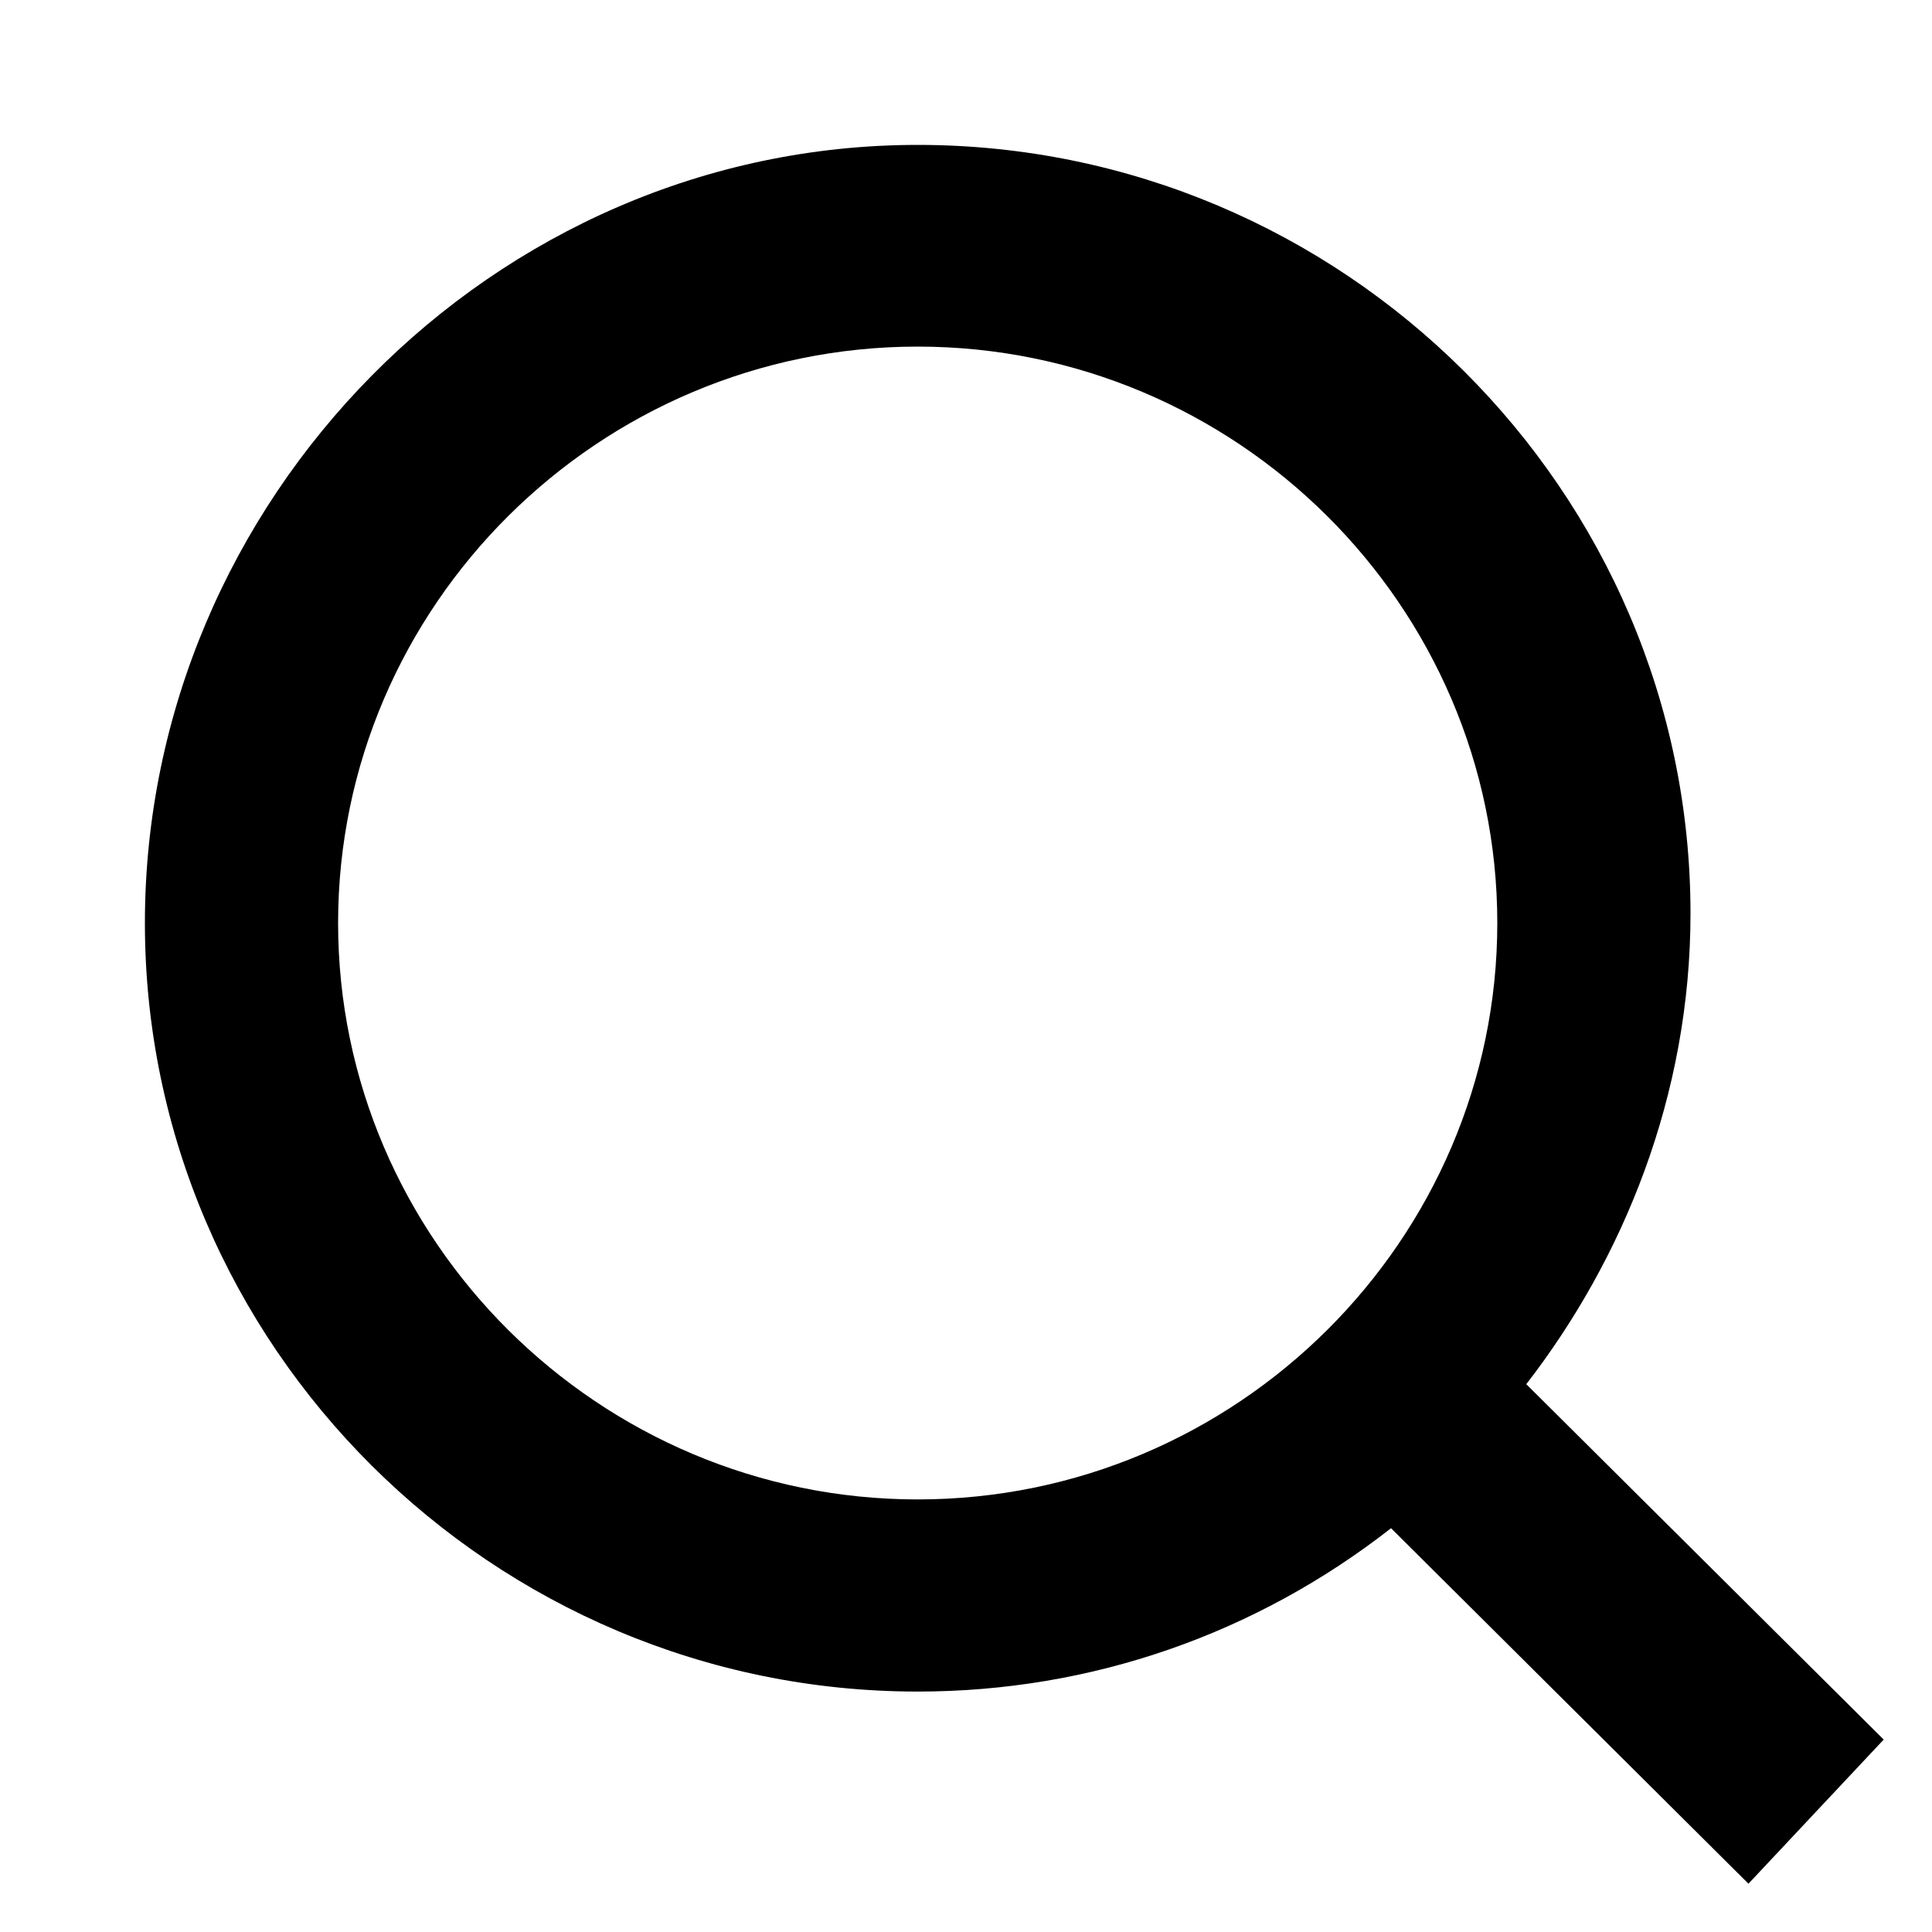
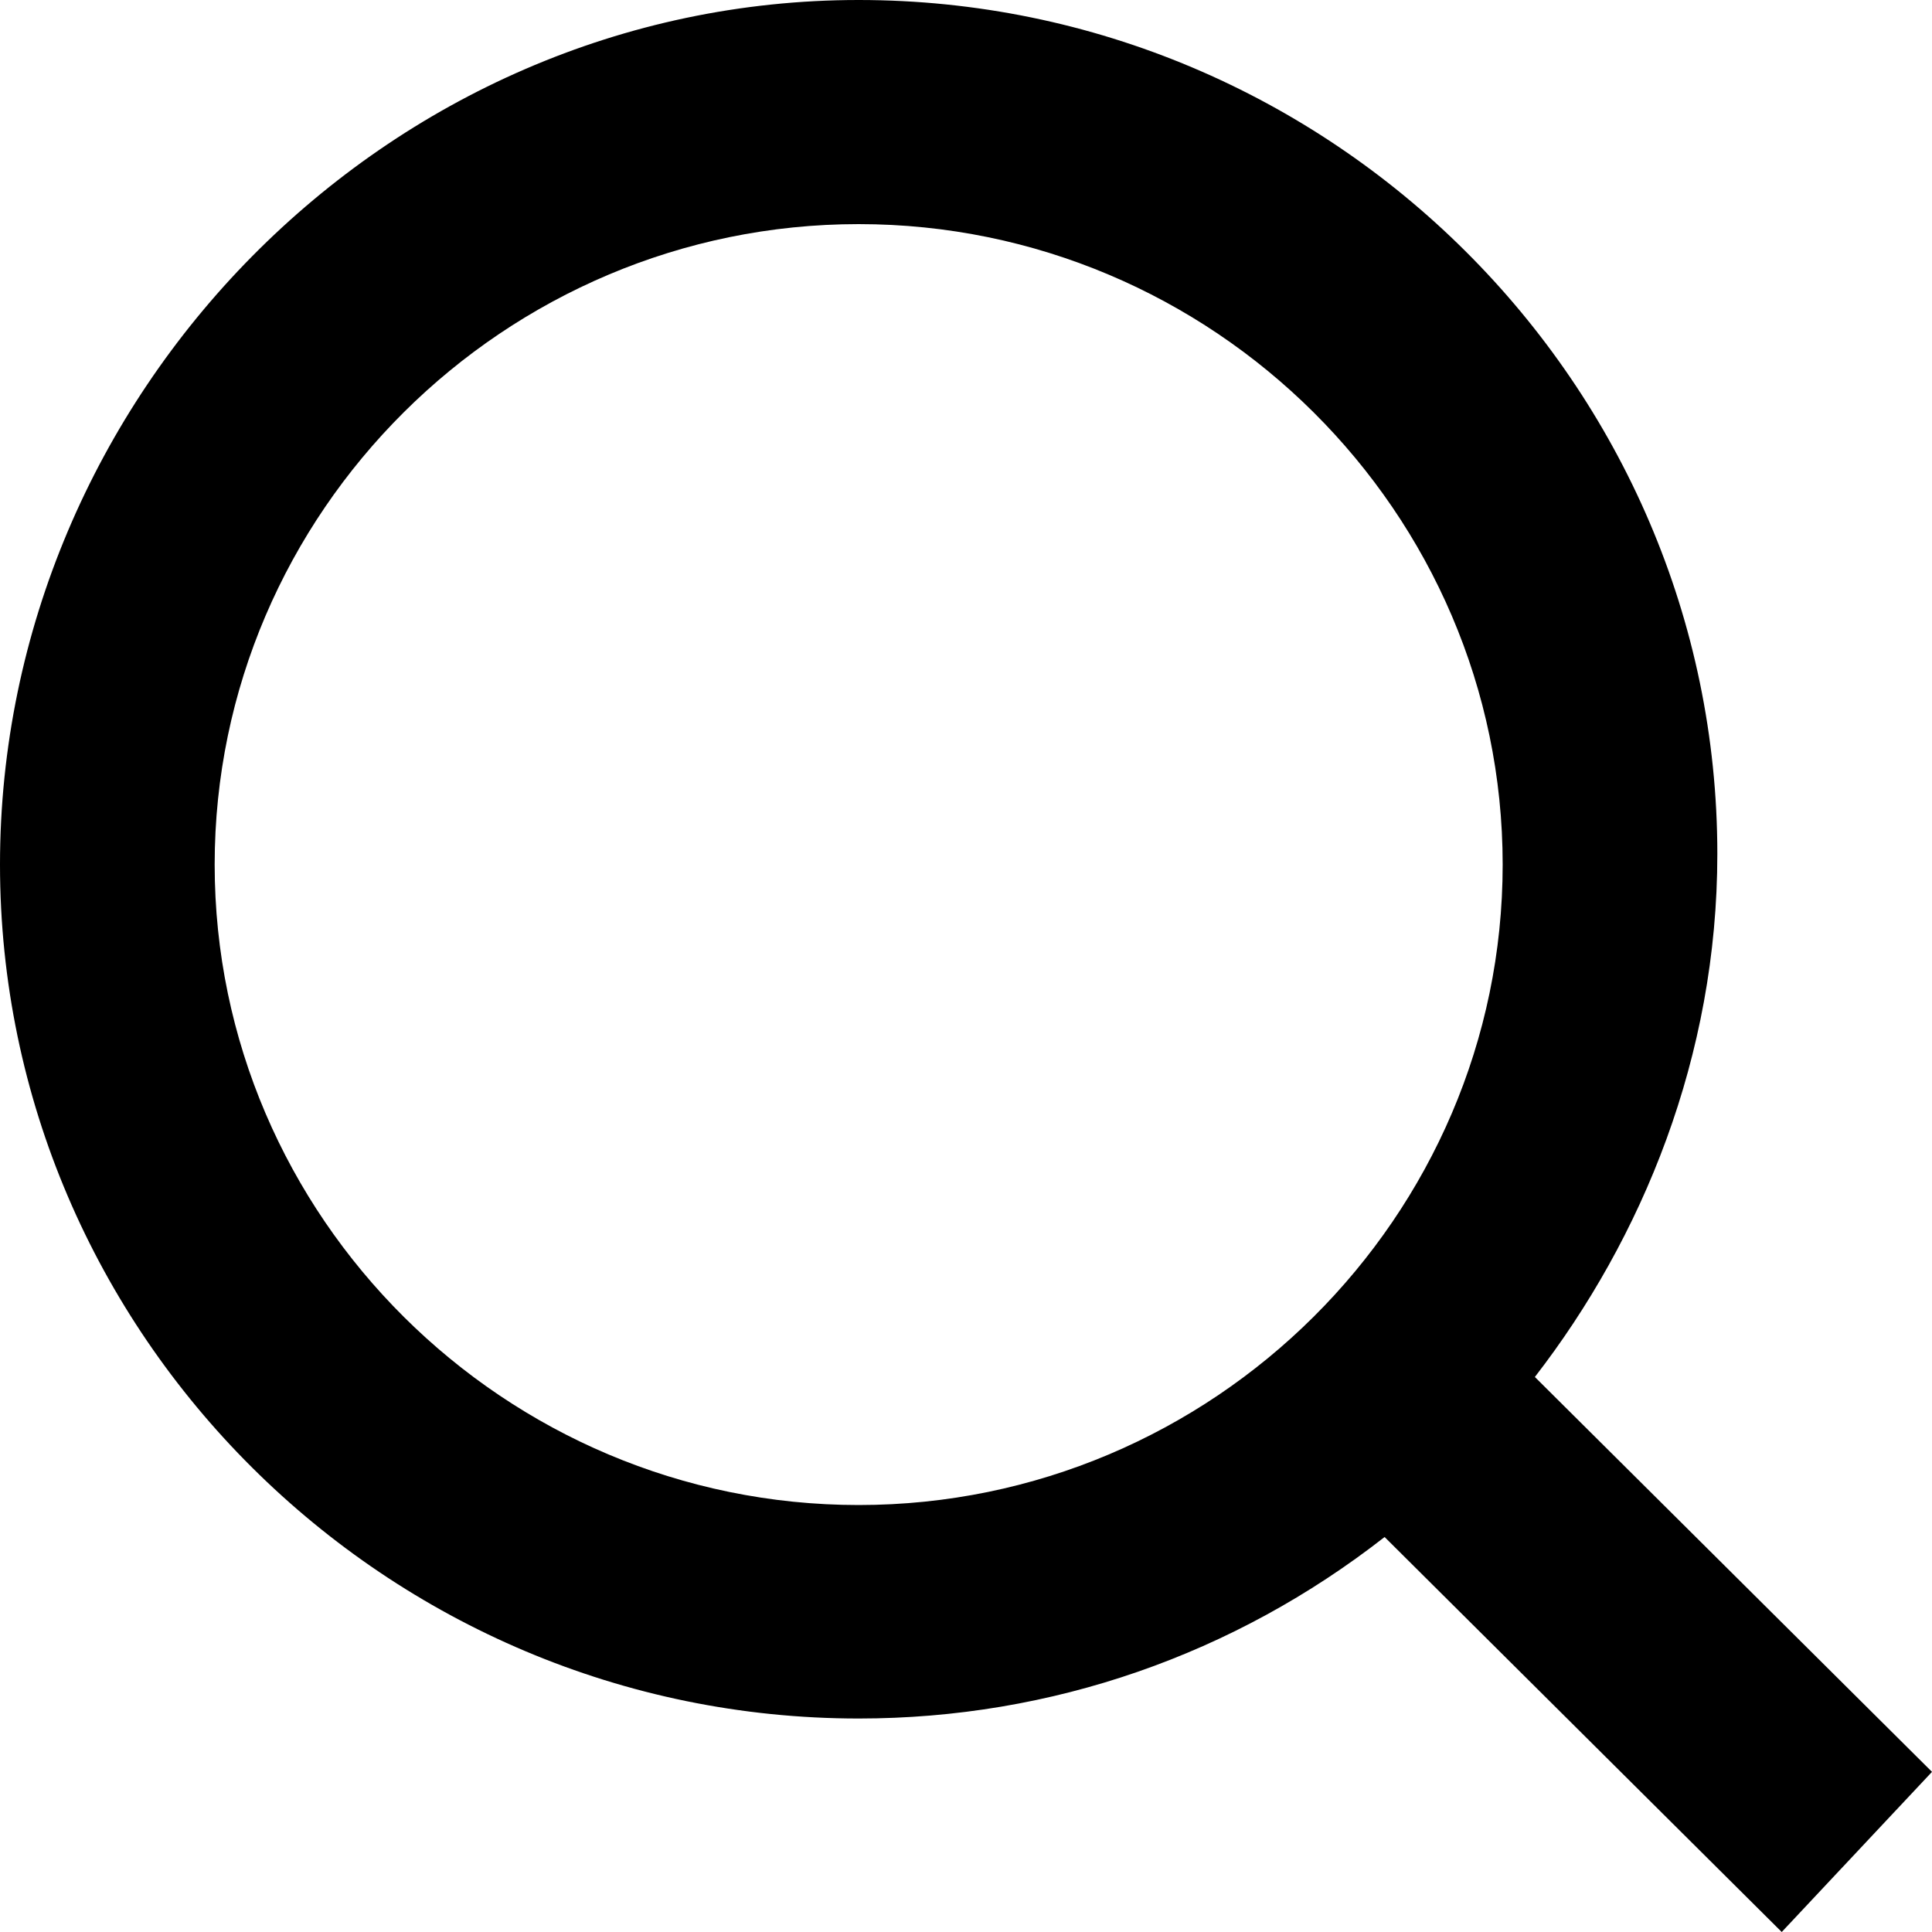
- <svg xmlns="http://www.w3.org/2000/svg" width="20" height="20" viewBox="0 0 20 20" fill="none">
-   <path d="M19.5 18.008L15.8 14.329C16.8 13.036 17.5 11.345 17.5 9.456C17.5 5.08 13.9 1.5 9.5 1.5C5.1 1.5 1.5 5.18 1.5 9.555C1.5 13.931 5.1 17.511 9.5 17.511C11.3 17.511 13 16.914 14.4 15.82L18.1 19.5L19.5 18.008ZM9.5 15.522C6.2 15.522 3.5 12.837 3.5 9.555C3.5 6.273 6.2 3.588 9.5 3.588C12.8 3.588 15.5 6.273 15.5 9.555C15.5 12.837 12.8 15.522 9.5 15.522Z" fill="black" />
+ <svg xmlns="http://www.w3.org/2000/svg" width="18" height="18" viewBox="0 0 18 18" fill="none">
+   <path d="M18 16.508L14.3 12.829C15.3 11.536 16 9.845 16 7.956C16 3.58 12.4 0 8 0C3.6 0 0 3.68 0 8.055C0 12.431 3.6 16.011 8 16.011C9.8 16.011 11.5 15.414 12.9 14.32L16.6 18L18 16.508ZM8 14.022C4.7 14.022 2 11.337 2 8.055C2 4.773 4.7 2.088 8 2.088C11.3 2.088 14 4.773 14 8.055C14 11.337 11.3 14.022 8 14.022Z" fill="black" />
</svg>
